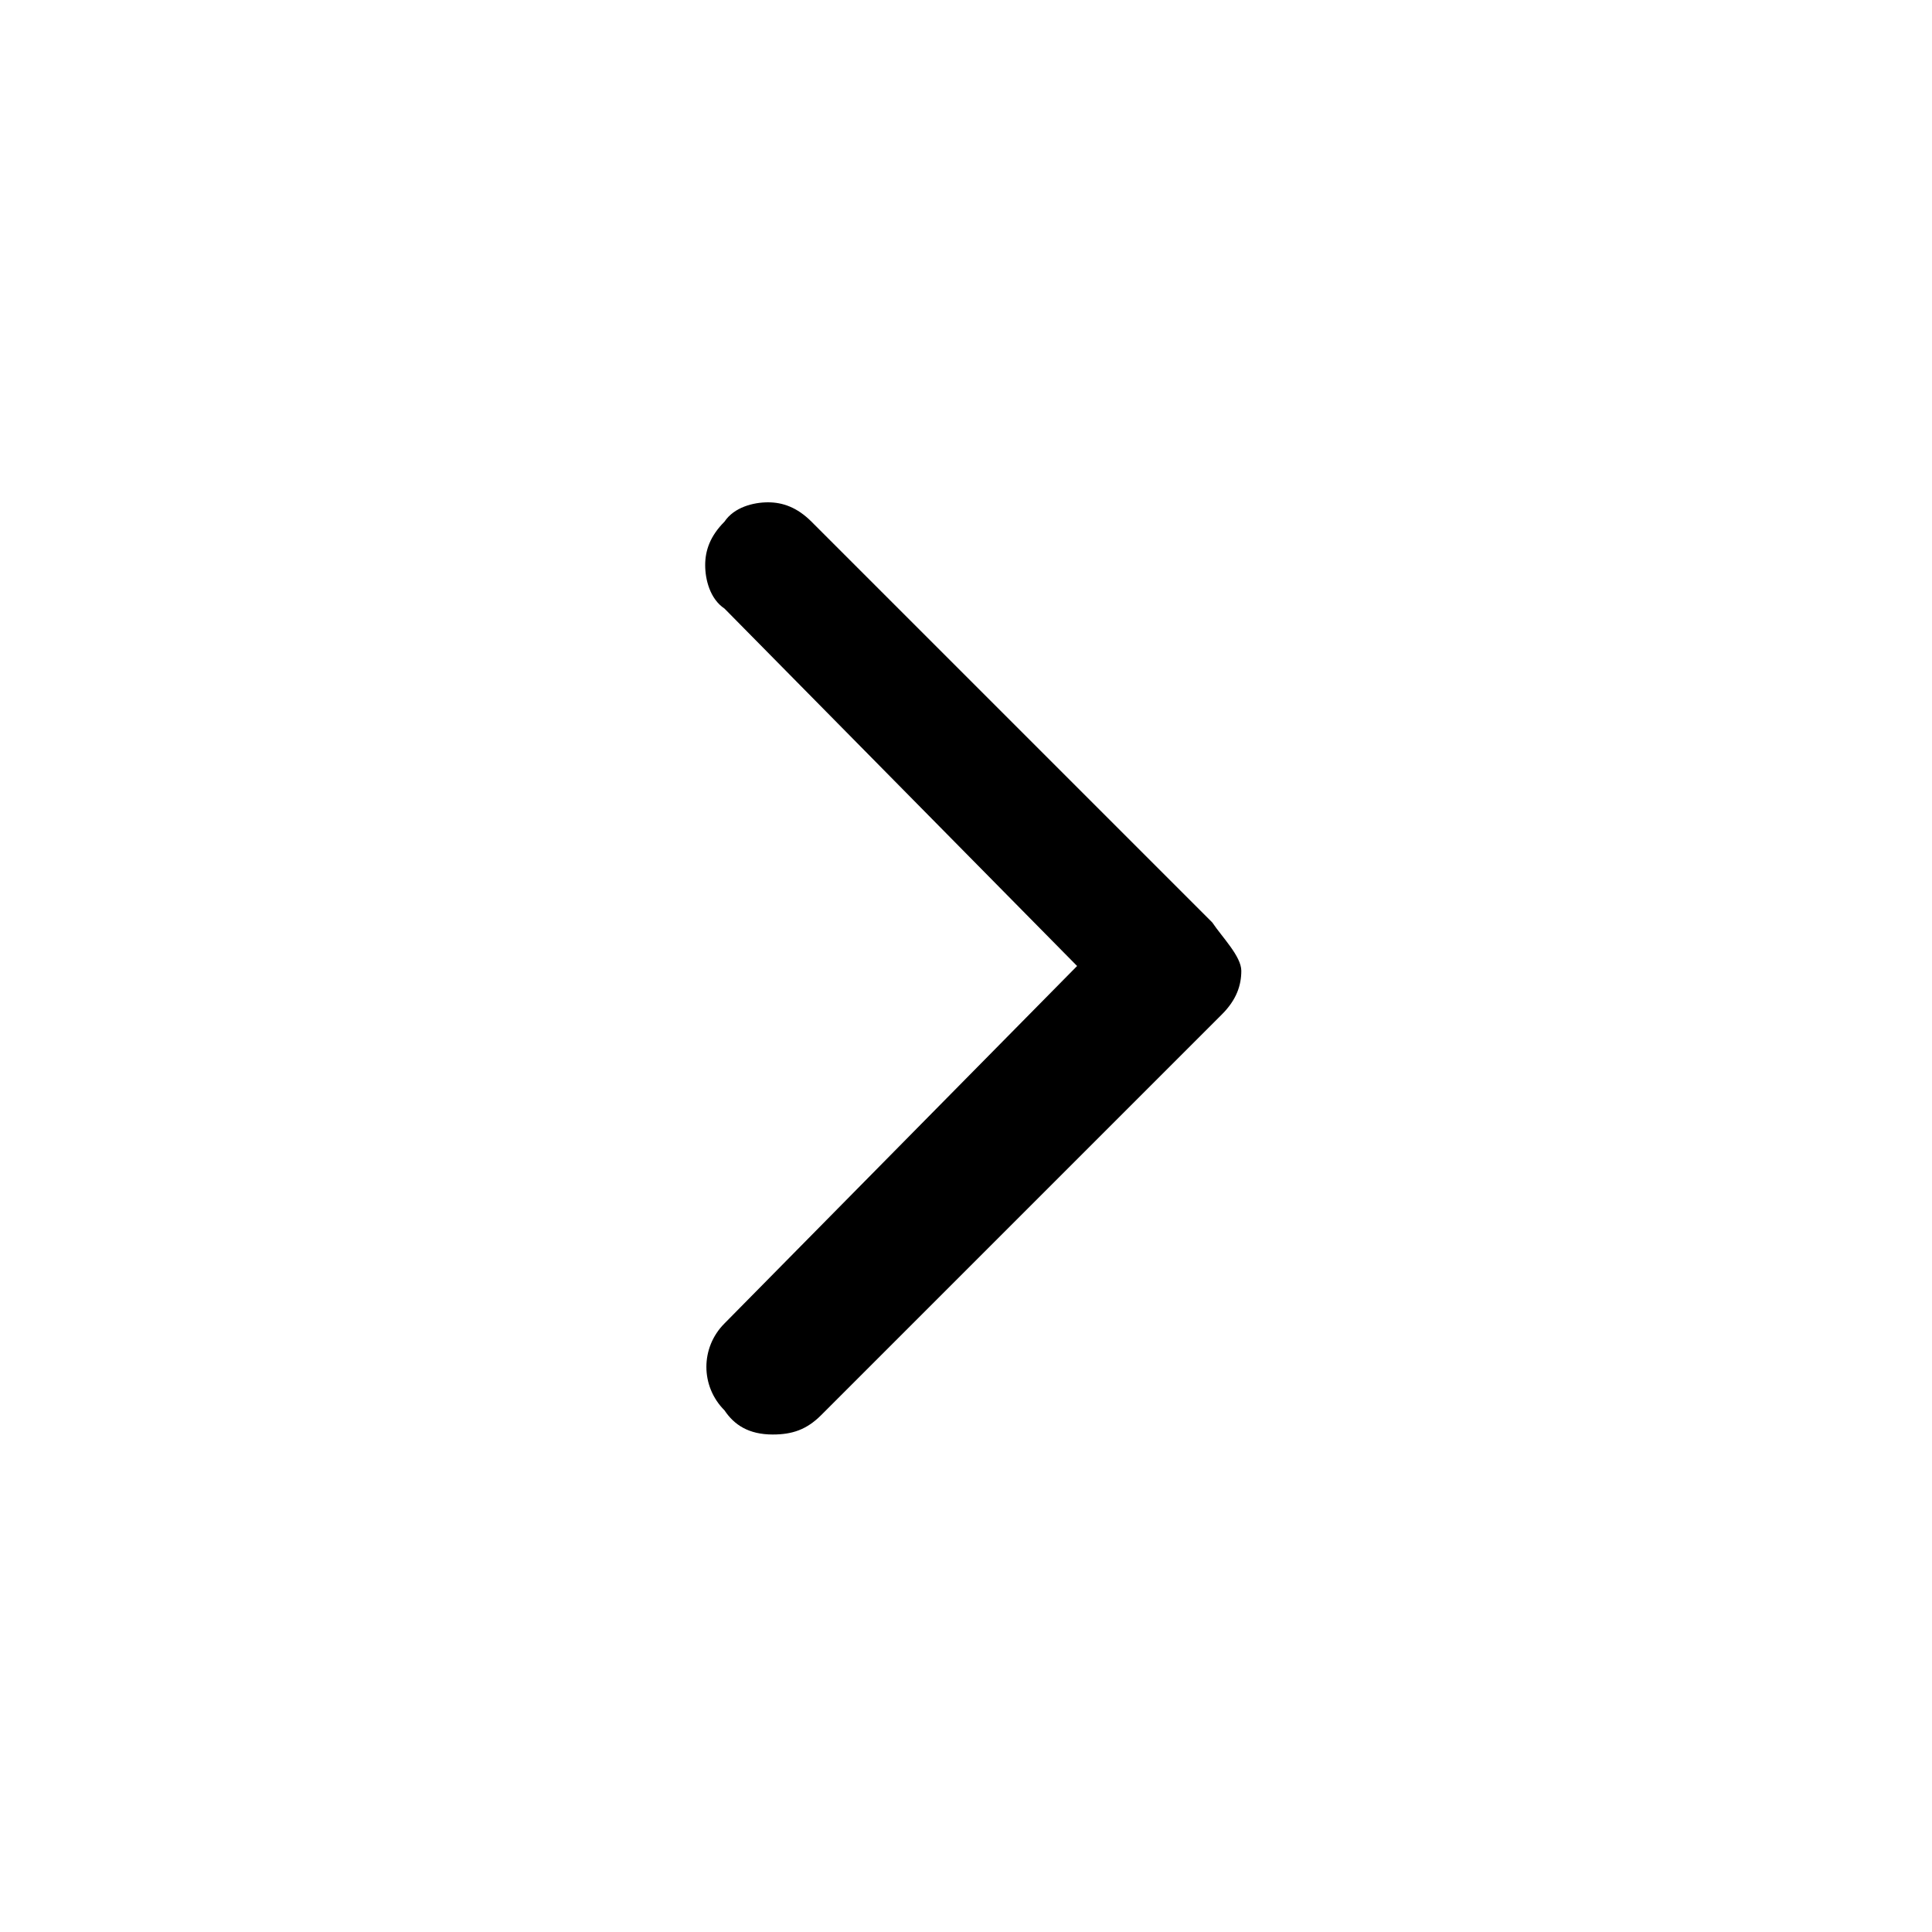
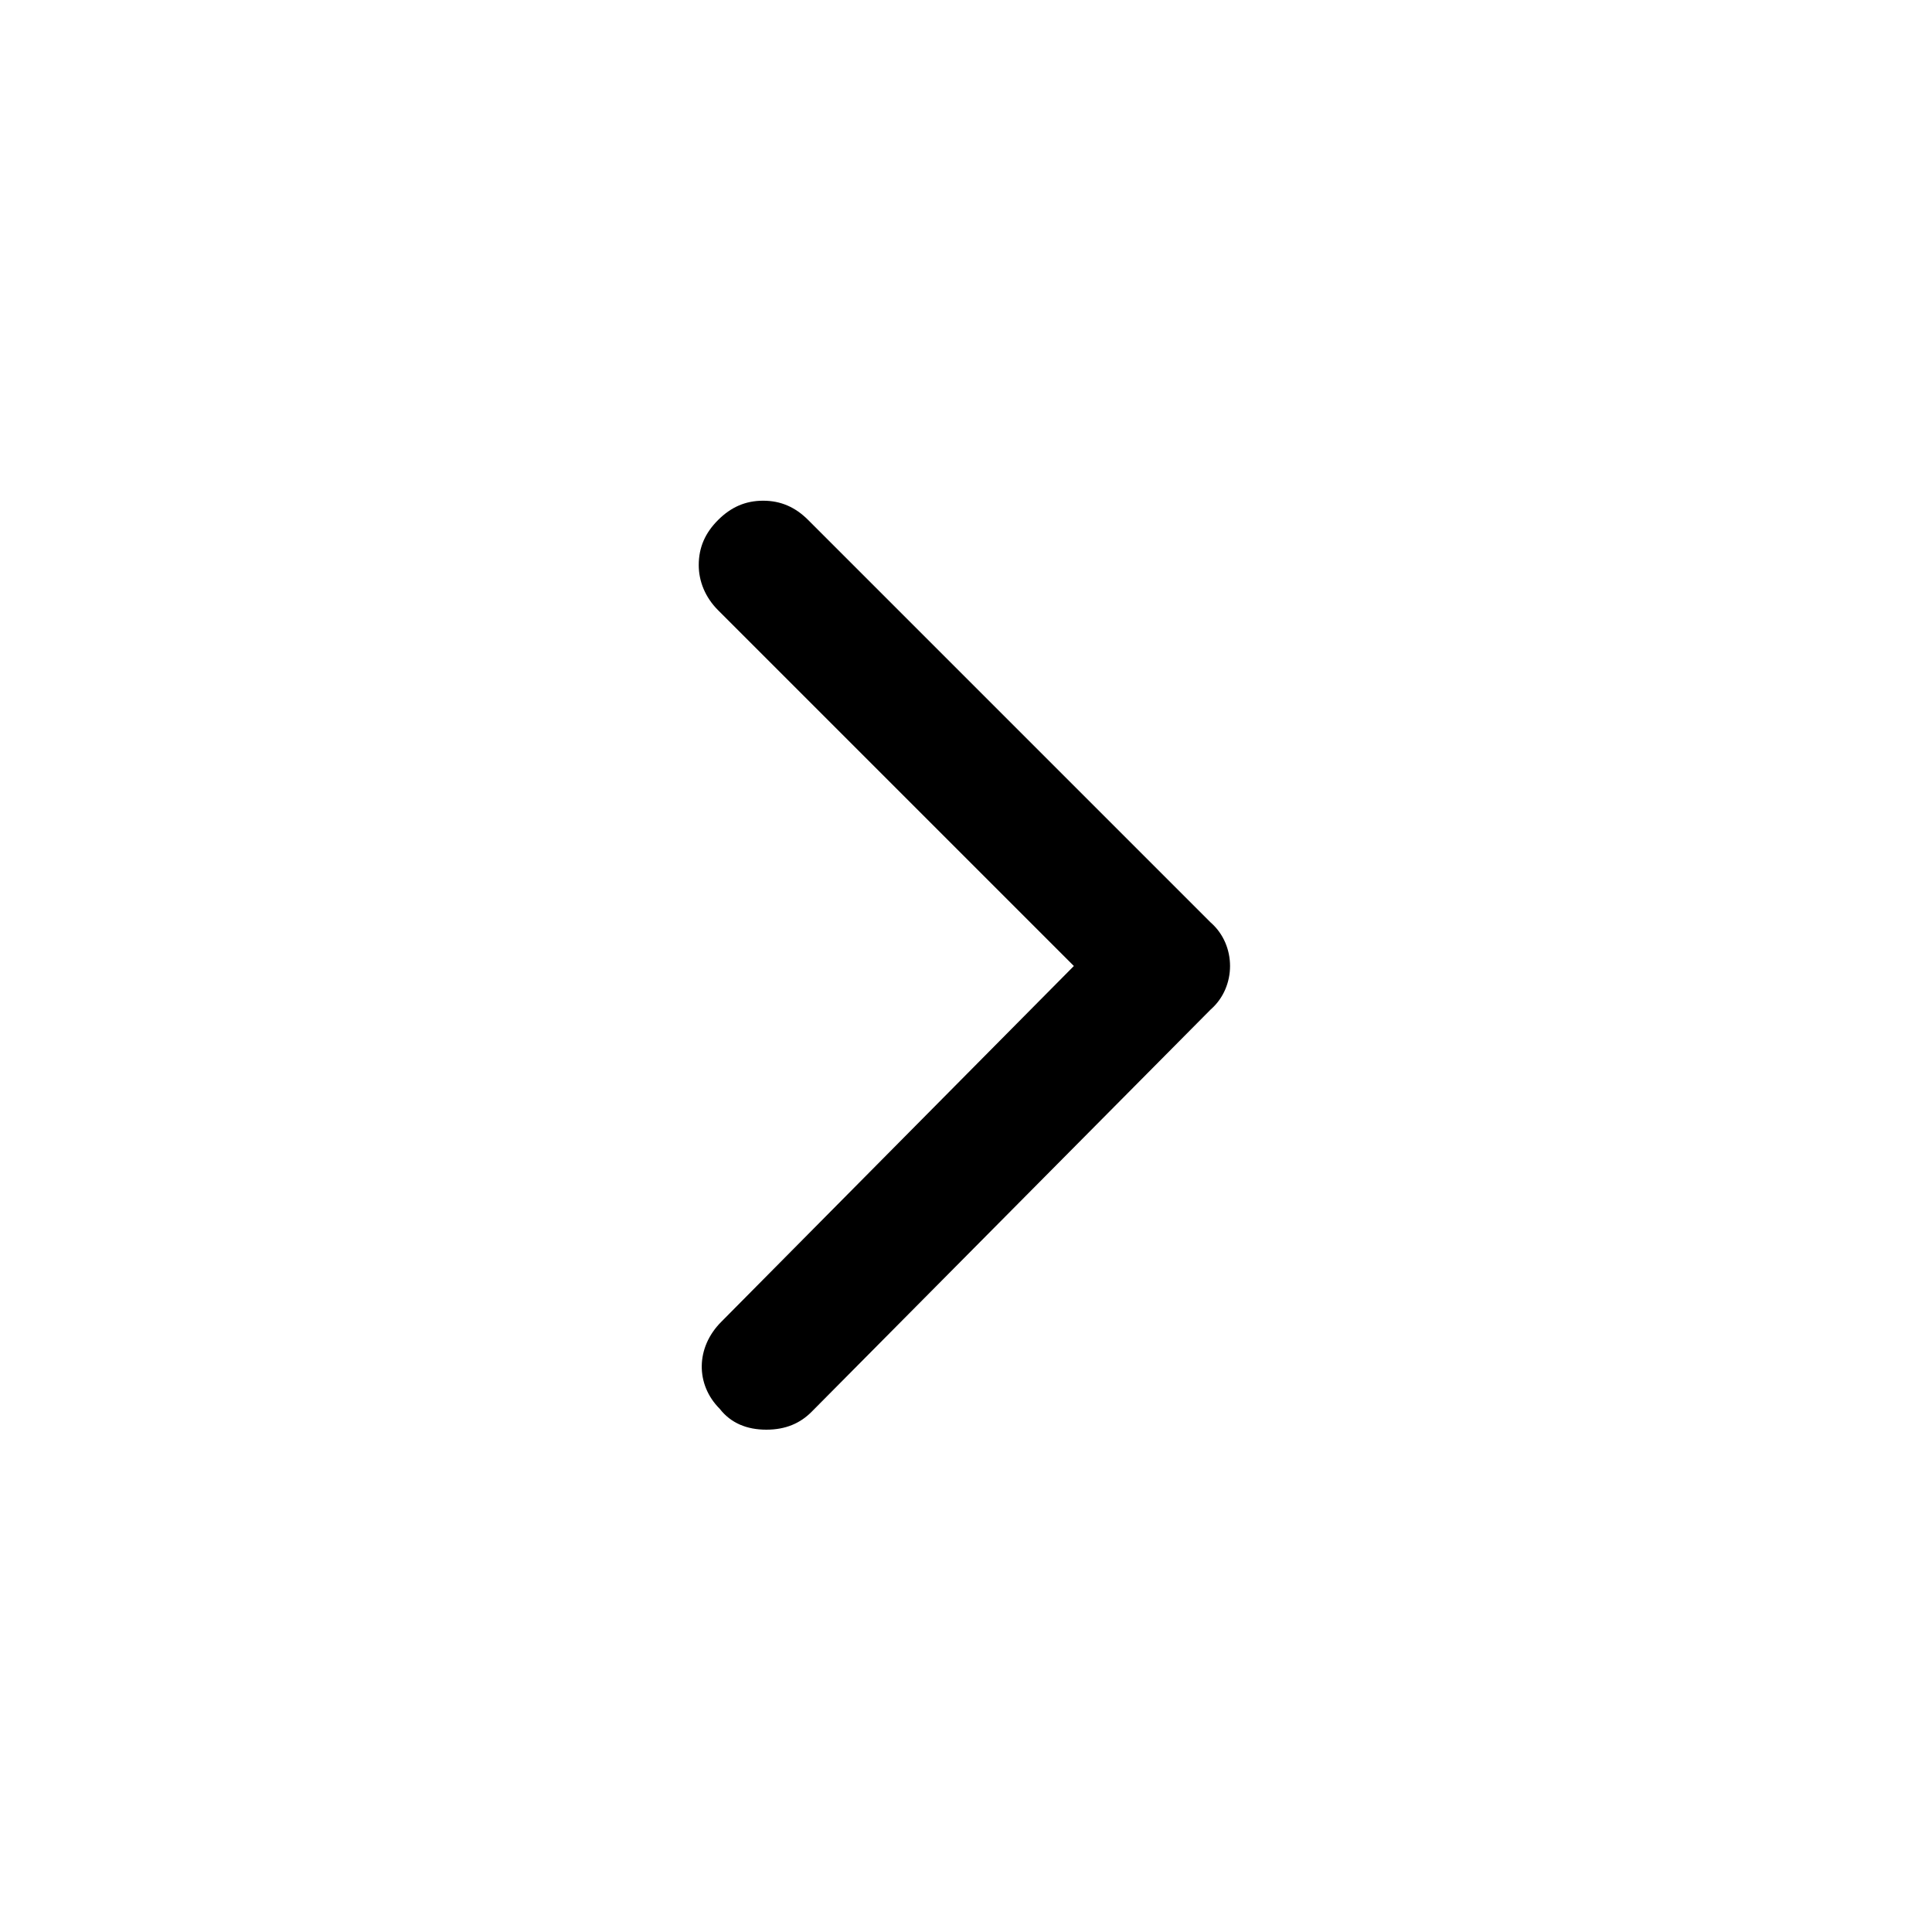
- <svg xmlns="http://www.w3.org/2000/svg" version="1.1" x="0px" y="0px" viewBox="0 0 40 40" style="enable-background:new 0 0 40 40;" xml:space="preserve">
-   <g id="BG">
- </g>
-   <g id="go-next_x5F_alt">
-     <path d="M25.1,19.1l-8.3-8.3c-0.3-0.3-0.6-0.4-0.9-0.4c0,0,0,0,0,0c-0.3,0-0.7,0.1-0.9,0.4c-0.3,0.3-0.4,0.6-0.4,0.9   s0.1,0.7,0.4,0.9l7.3,7.4l-7.3,7.4c-0.5,0.5-0.5,1.3,0,1.8c0.2,0.3,0.5,0.5,1,0.5c0.4,0,0.7-0.1,1-0.4l8.3-8.3   c0.3-0.3,0.4-0.6,0.4-0.9S25.3,19.4,25.1,19.1z" />
-   </g>
+ <svg xmlns="http://www.w3.org/2000/svg" version="1.1" id="go-next_x5F_alt" x="0px" y="0px" viewBox="0 0 120 120" style="enable-background:new 0 0 120 120;" xml:space="preserve">
+   <style type="text/css">
+ 	.st0{fill:none;}
+ </style>
+   <rect id="BG" y="0" class="st0" width="120" height="120" />
+   <path d="M75.2,57.3l-25-25c-0.8-0.8-1.7-1.2-2.8-1.2s-2,0.4-2.8,1.2s-1.2,1.7-1.2,2.8c0,1,0.4,2,1.2,2.8L66.7,60L44.8,82.1  c-1.6,1.6-1.6,3.9-0.1,5.4c0.7,0.9,1.7,1.3,2.9,1.3c1.2,0,2.1-0.4,2.8-1.1l24.8-25C76,62,76.4,61,76.4,60S76,58,75.2,57.3L75.2,57.3  z" />
</svg>
